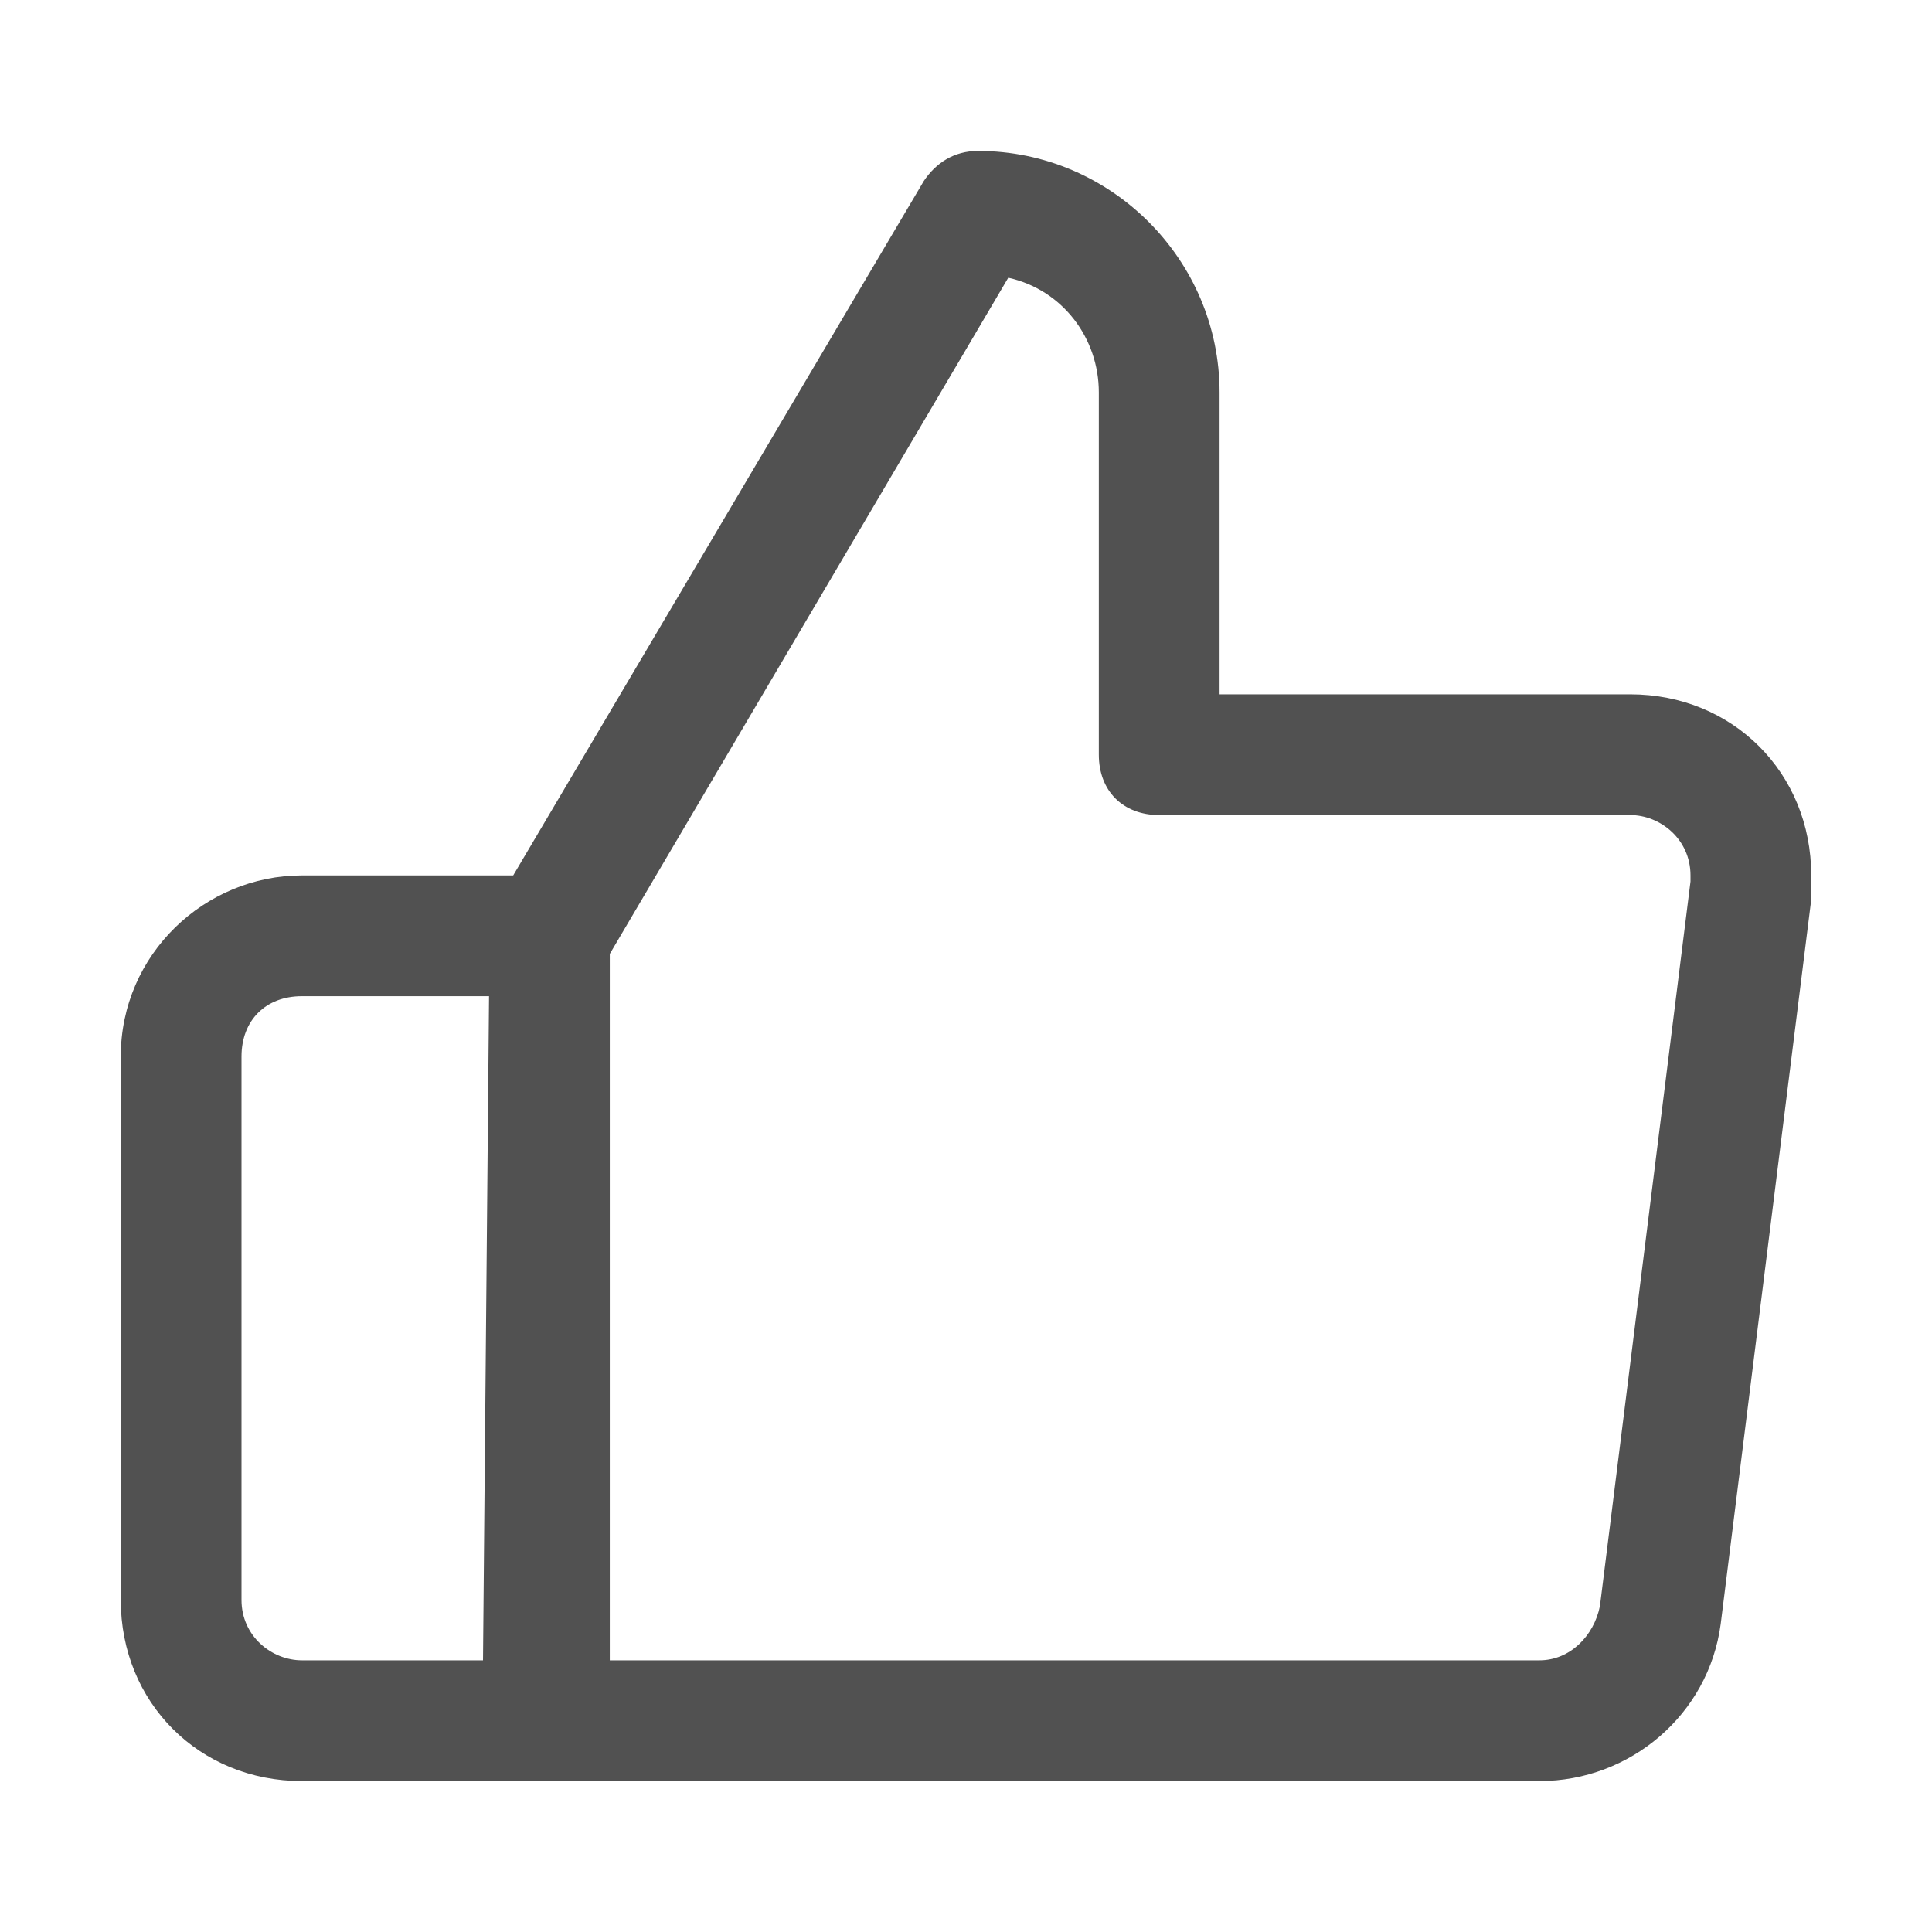
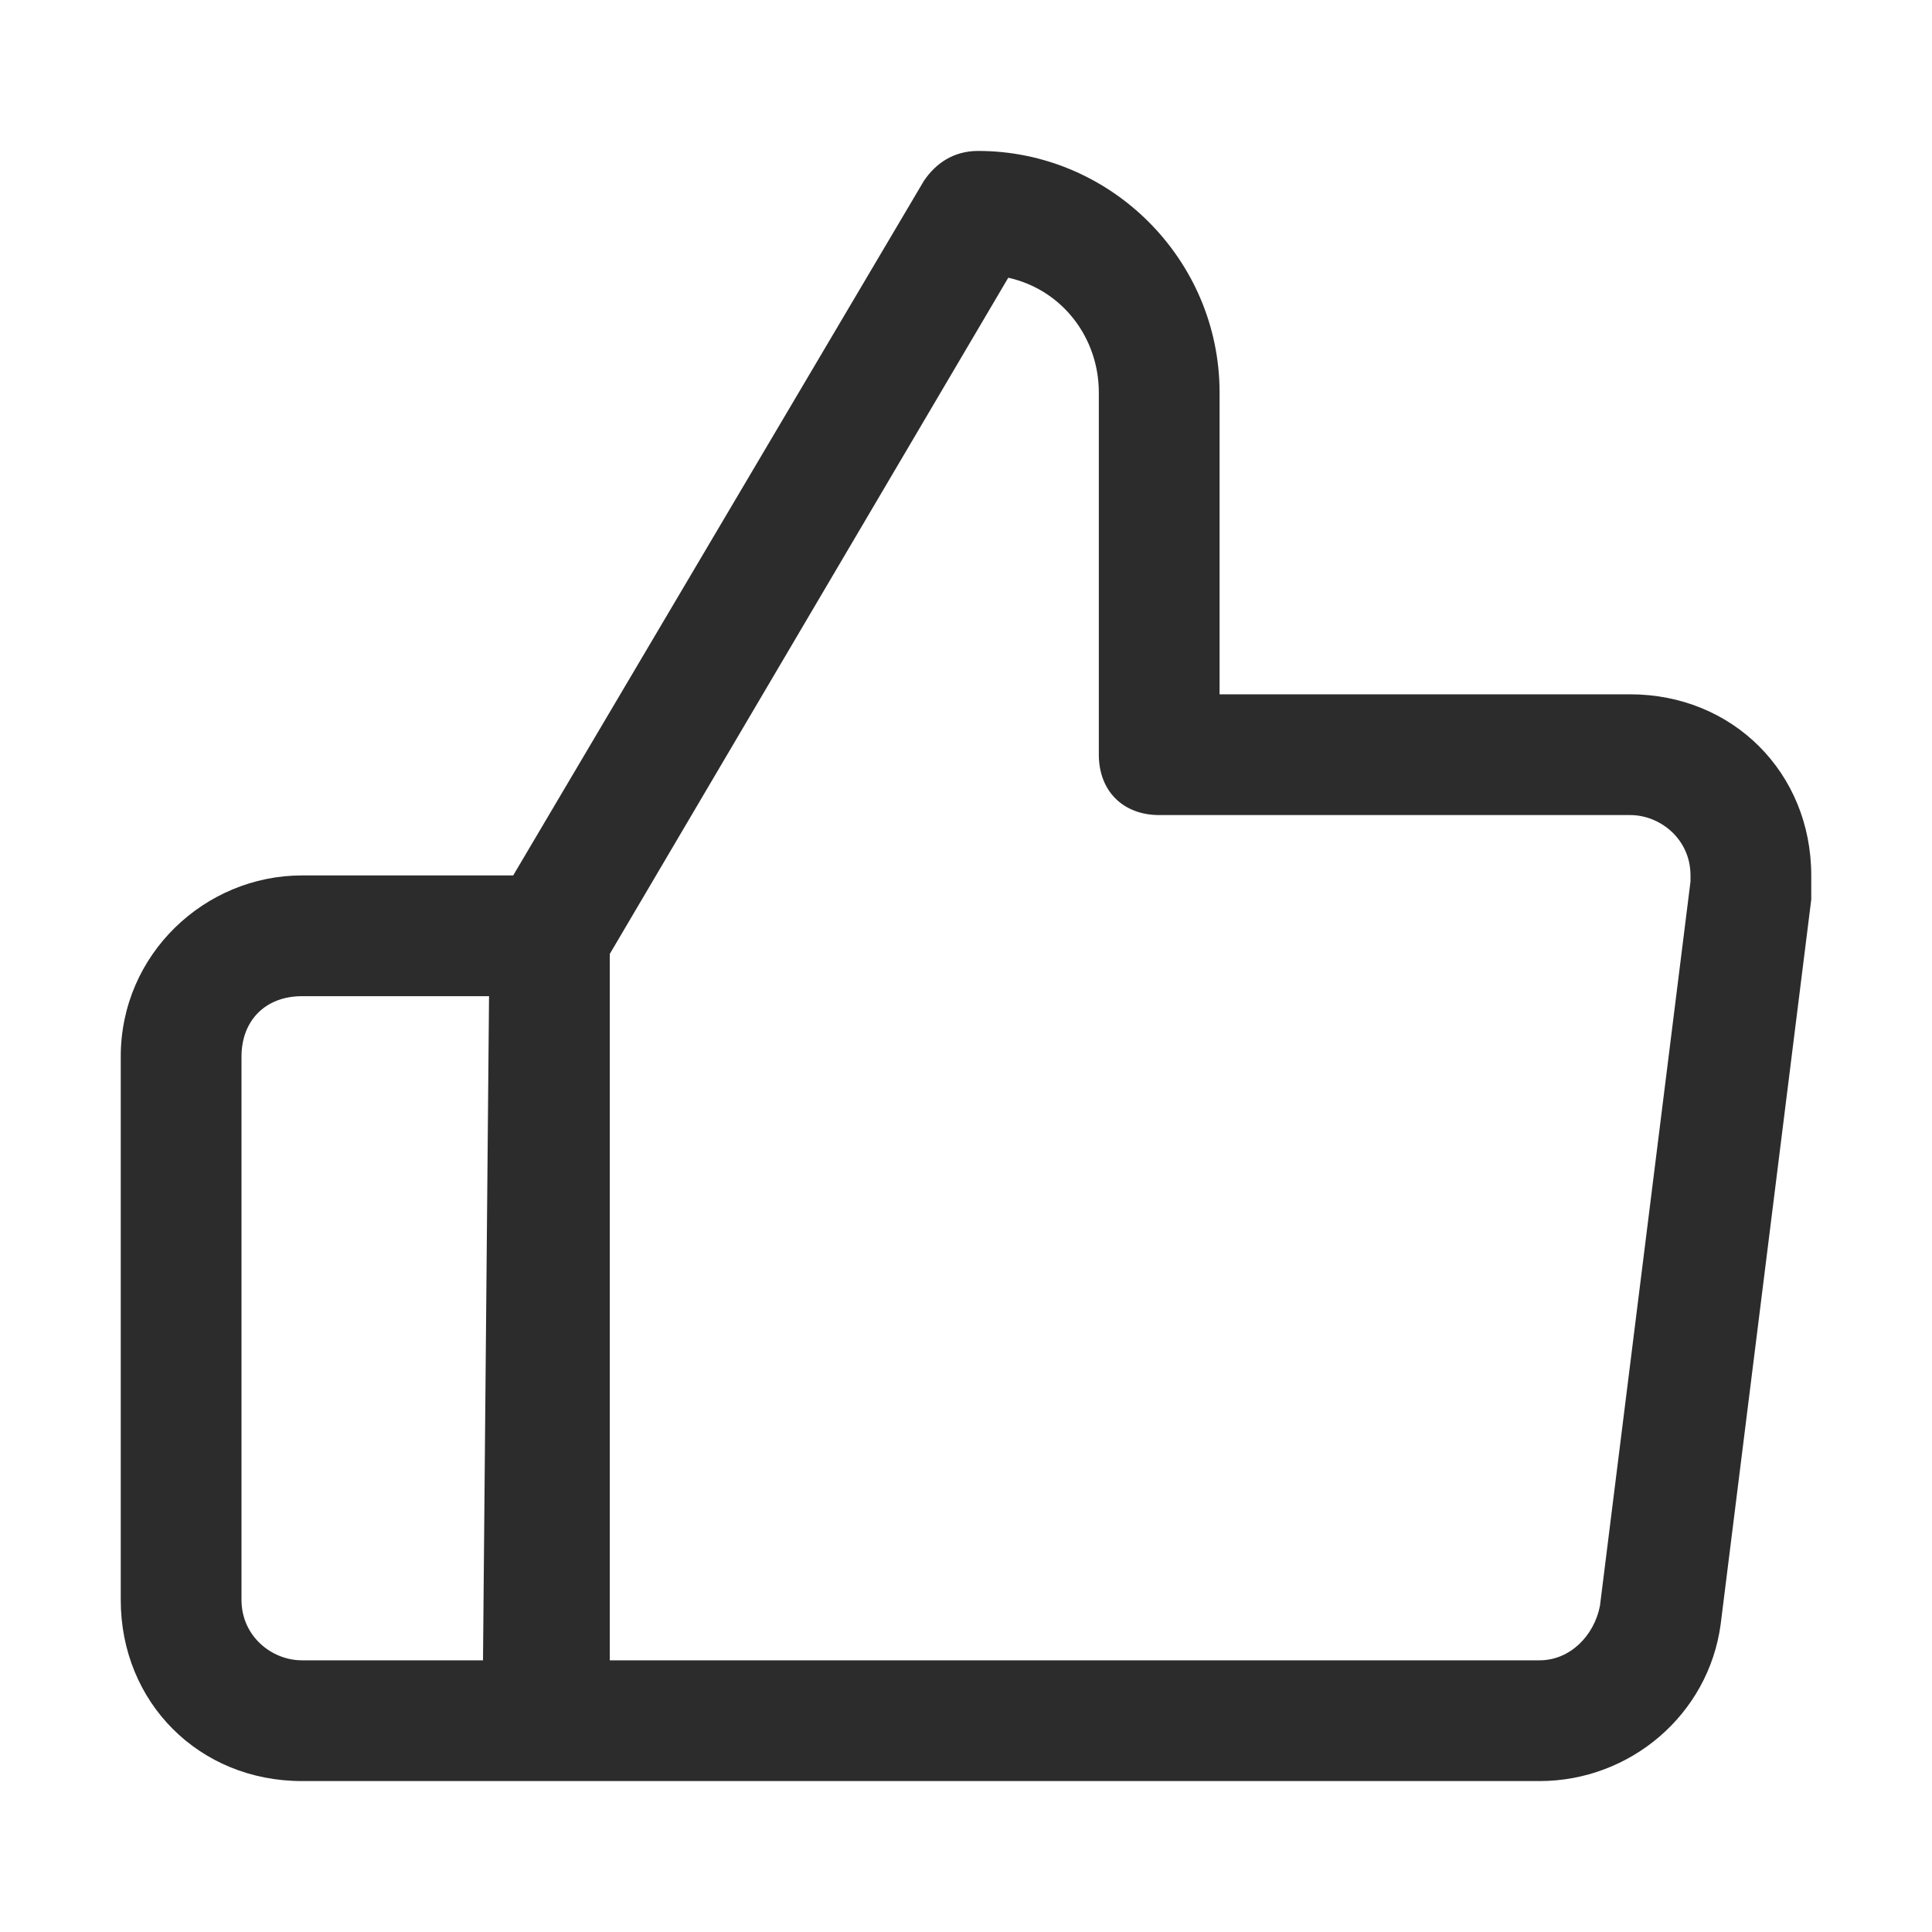
- <svg xmlns="http://www.w3.org/2000/svg" t="1694871724155" class="icon" viewBox="0 0 1024 1024" version="1.1" p-id="4113" width="64" height="64">
-   <path d="M259.2 528h-99.2c-19.2 0-32 12.8-32 32v288c0 19.2 16 32 32 32h96l3.2-352z m12.8-64l217.6-368c6.4-9.6 16-16 28.8-16 70.4 0 128 57.6 128 128v160h217.6c54.4 0 96 41.6 96 96v12.8l-48 384c-6.4 48-48 83.2-96 83.2h-656c-54.4 0-96-41.6-96-96v-288c0-54.4 44.8-96 96-96h112z m342.4-32c-19.2 0-32-12.8-32-32v-192c0-28.8-19.2-54.4-48-60.8l-211.2 358.4v374.4h492.8c16 0 28.8-12.8 32-28.8l48-384v-3.2c0-19.2-16-32-32-32h-249.6z" fill="#515151" p-id="4114" />
+ <svg xmlns="http://www.w3.org/2000/svg" t="1695091768161" class="icon" viewBox="0 0 1024 1024" version="1.1" p-id="6757" width="64" height="64">
+   <path d="M259.2 528h-99.2c-19.2 0-32 12.8-32 32v288c0 19.2 16 32 32 32h96l3.2-352z m12.8-64l217.6-368c6.4-9.6 16-16 28.8-16 70.4 0 128 57.6 128 128v160h217.6c54.4 0 96 41.6 96 96v12.8l-48 384c-6.4 48-48 83.2-96 83.2h-656c-54.4 0-96-41.6-96-96v-288c0-54.4 44.8-96 96-96h112z m342.4-32c-19.2 0-32-12.8-32-32v-192c0-28.8-19.2-54.4-48-60.8l-211.2 358.4v374.4h492.8c16 0 28.8-12.8 32-28.8l48-384v-3.2c0-19.2-16-32-32-32h-249.6z" fill="#2c2c2c" p-id="6758" />
</svg>
